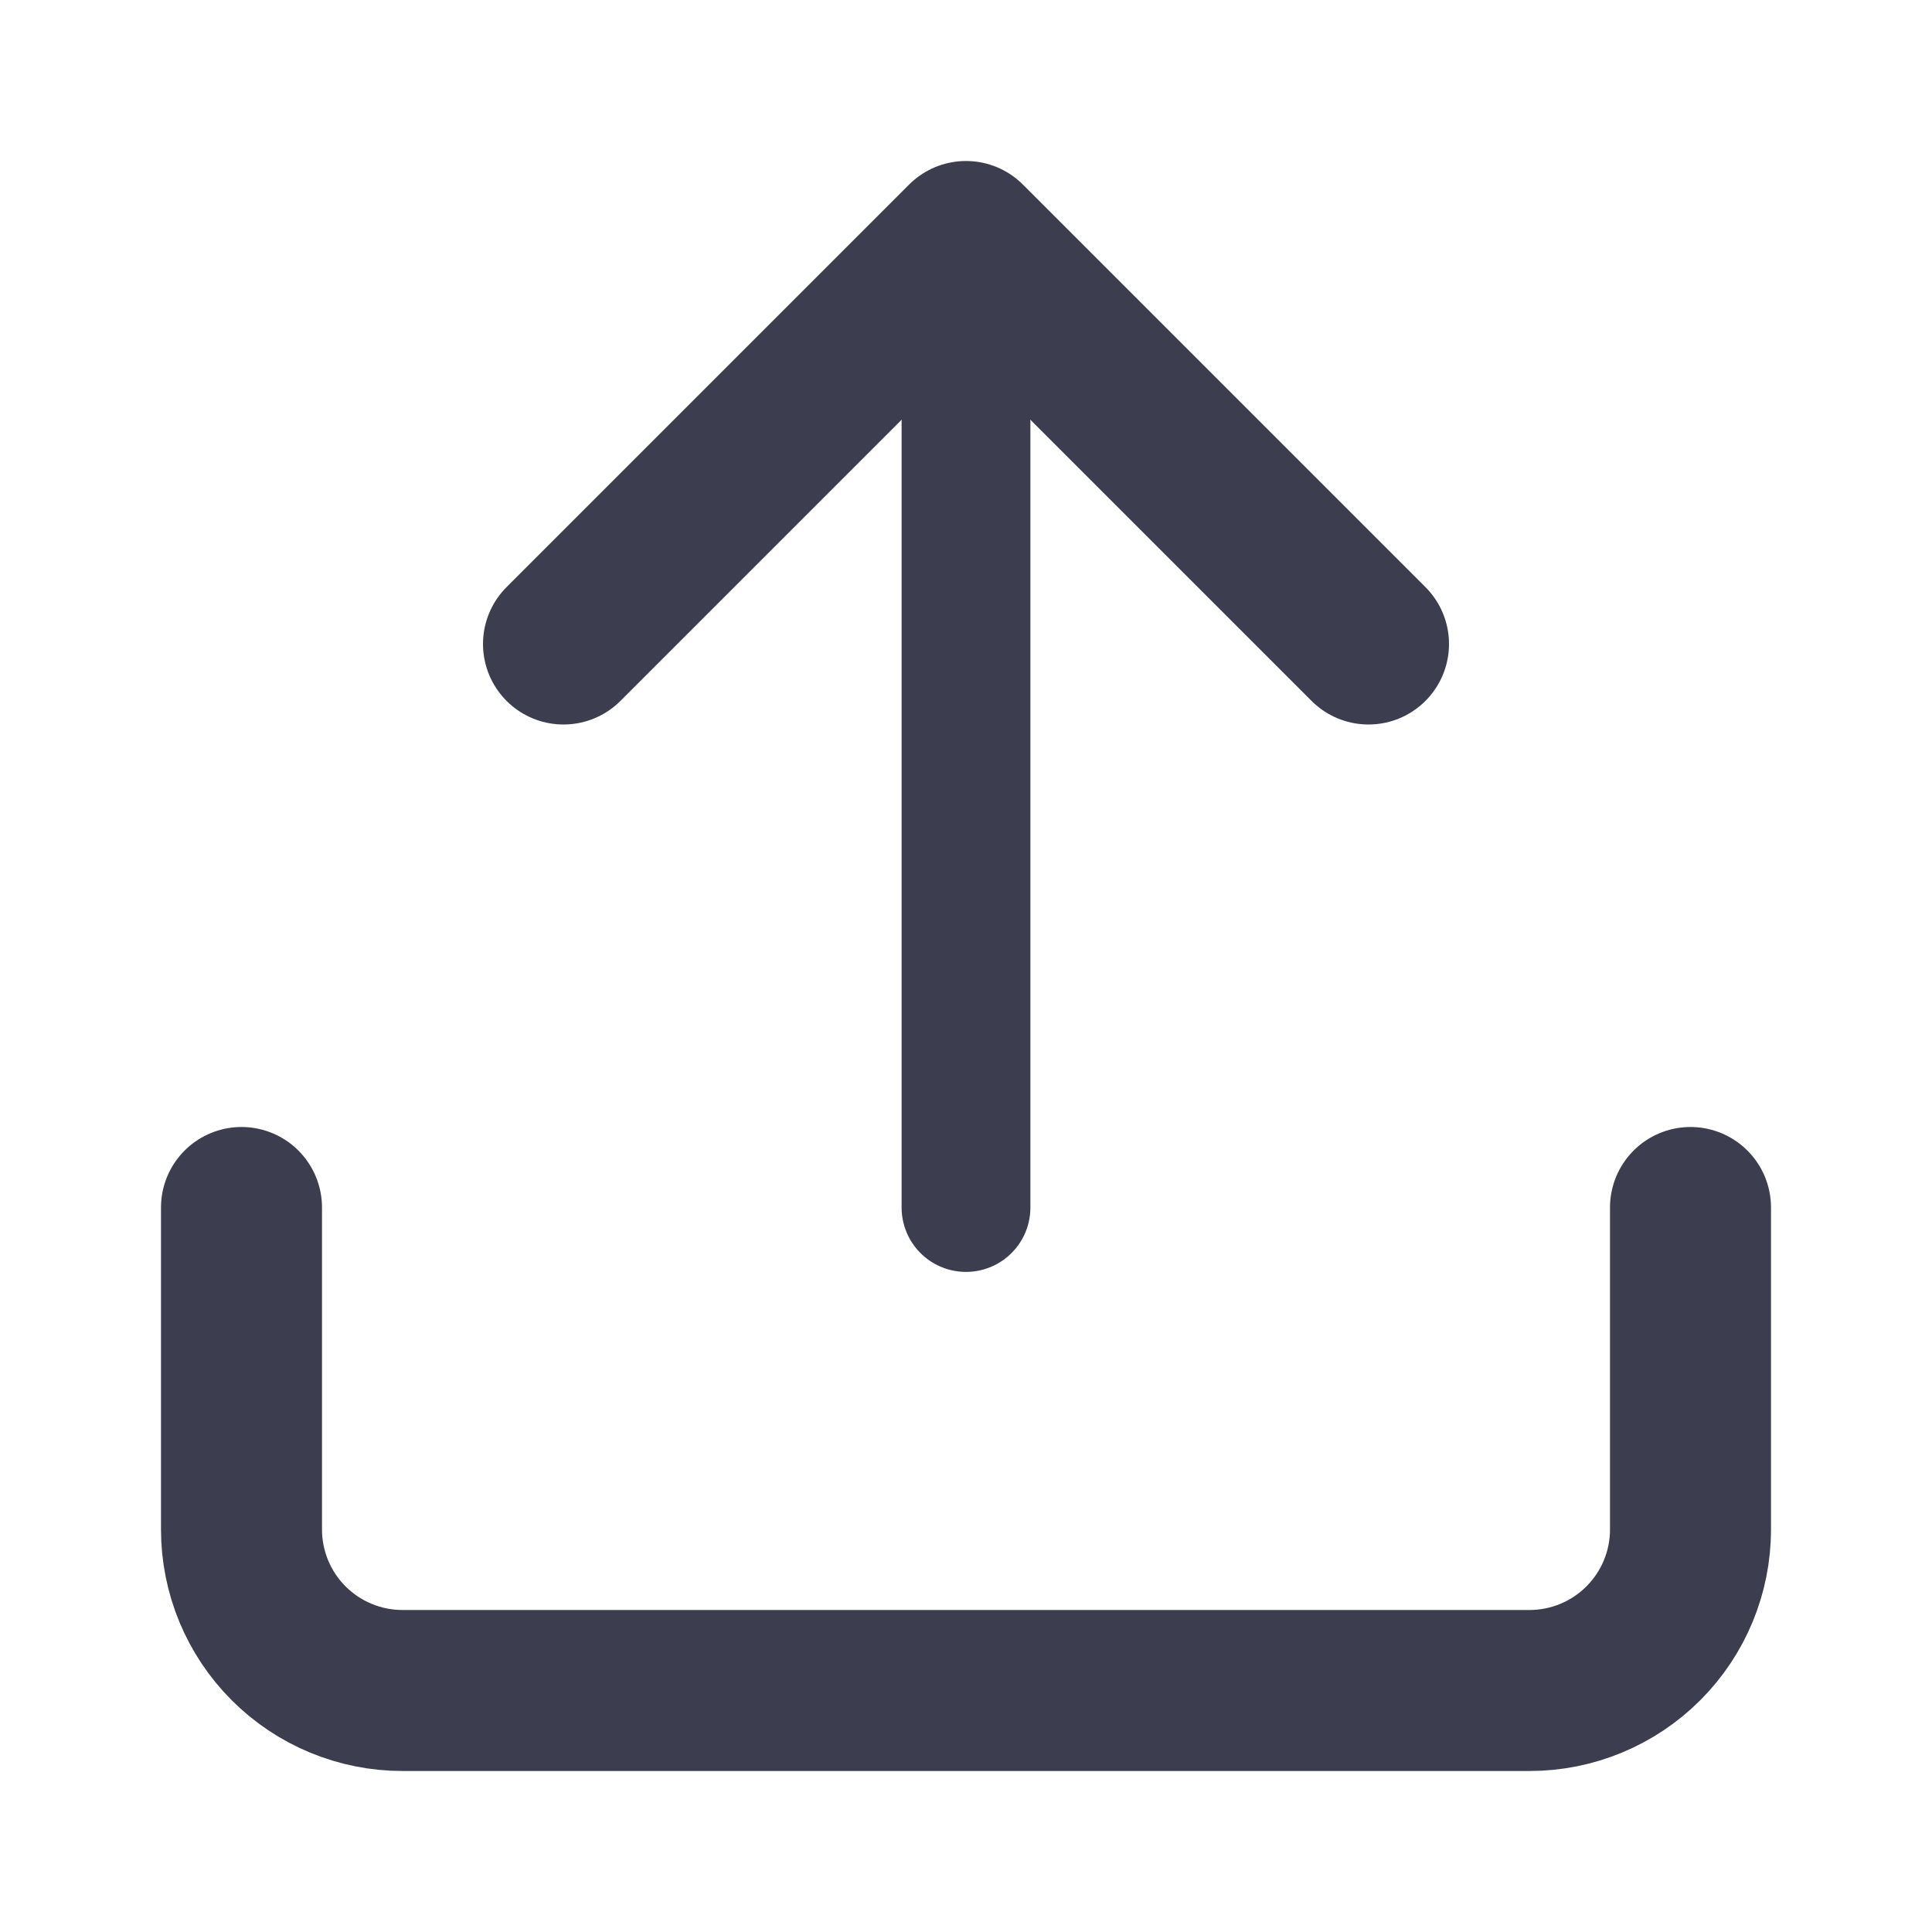
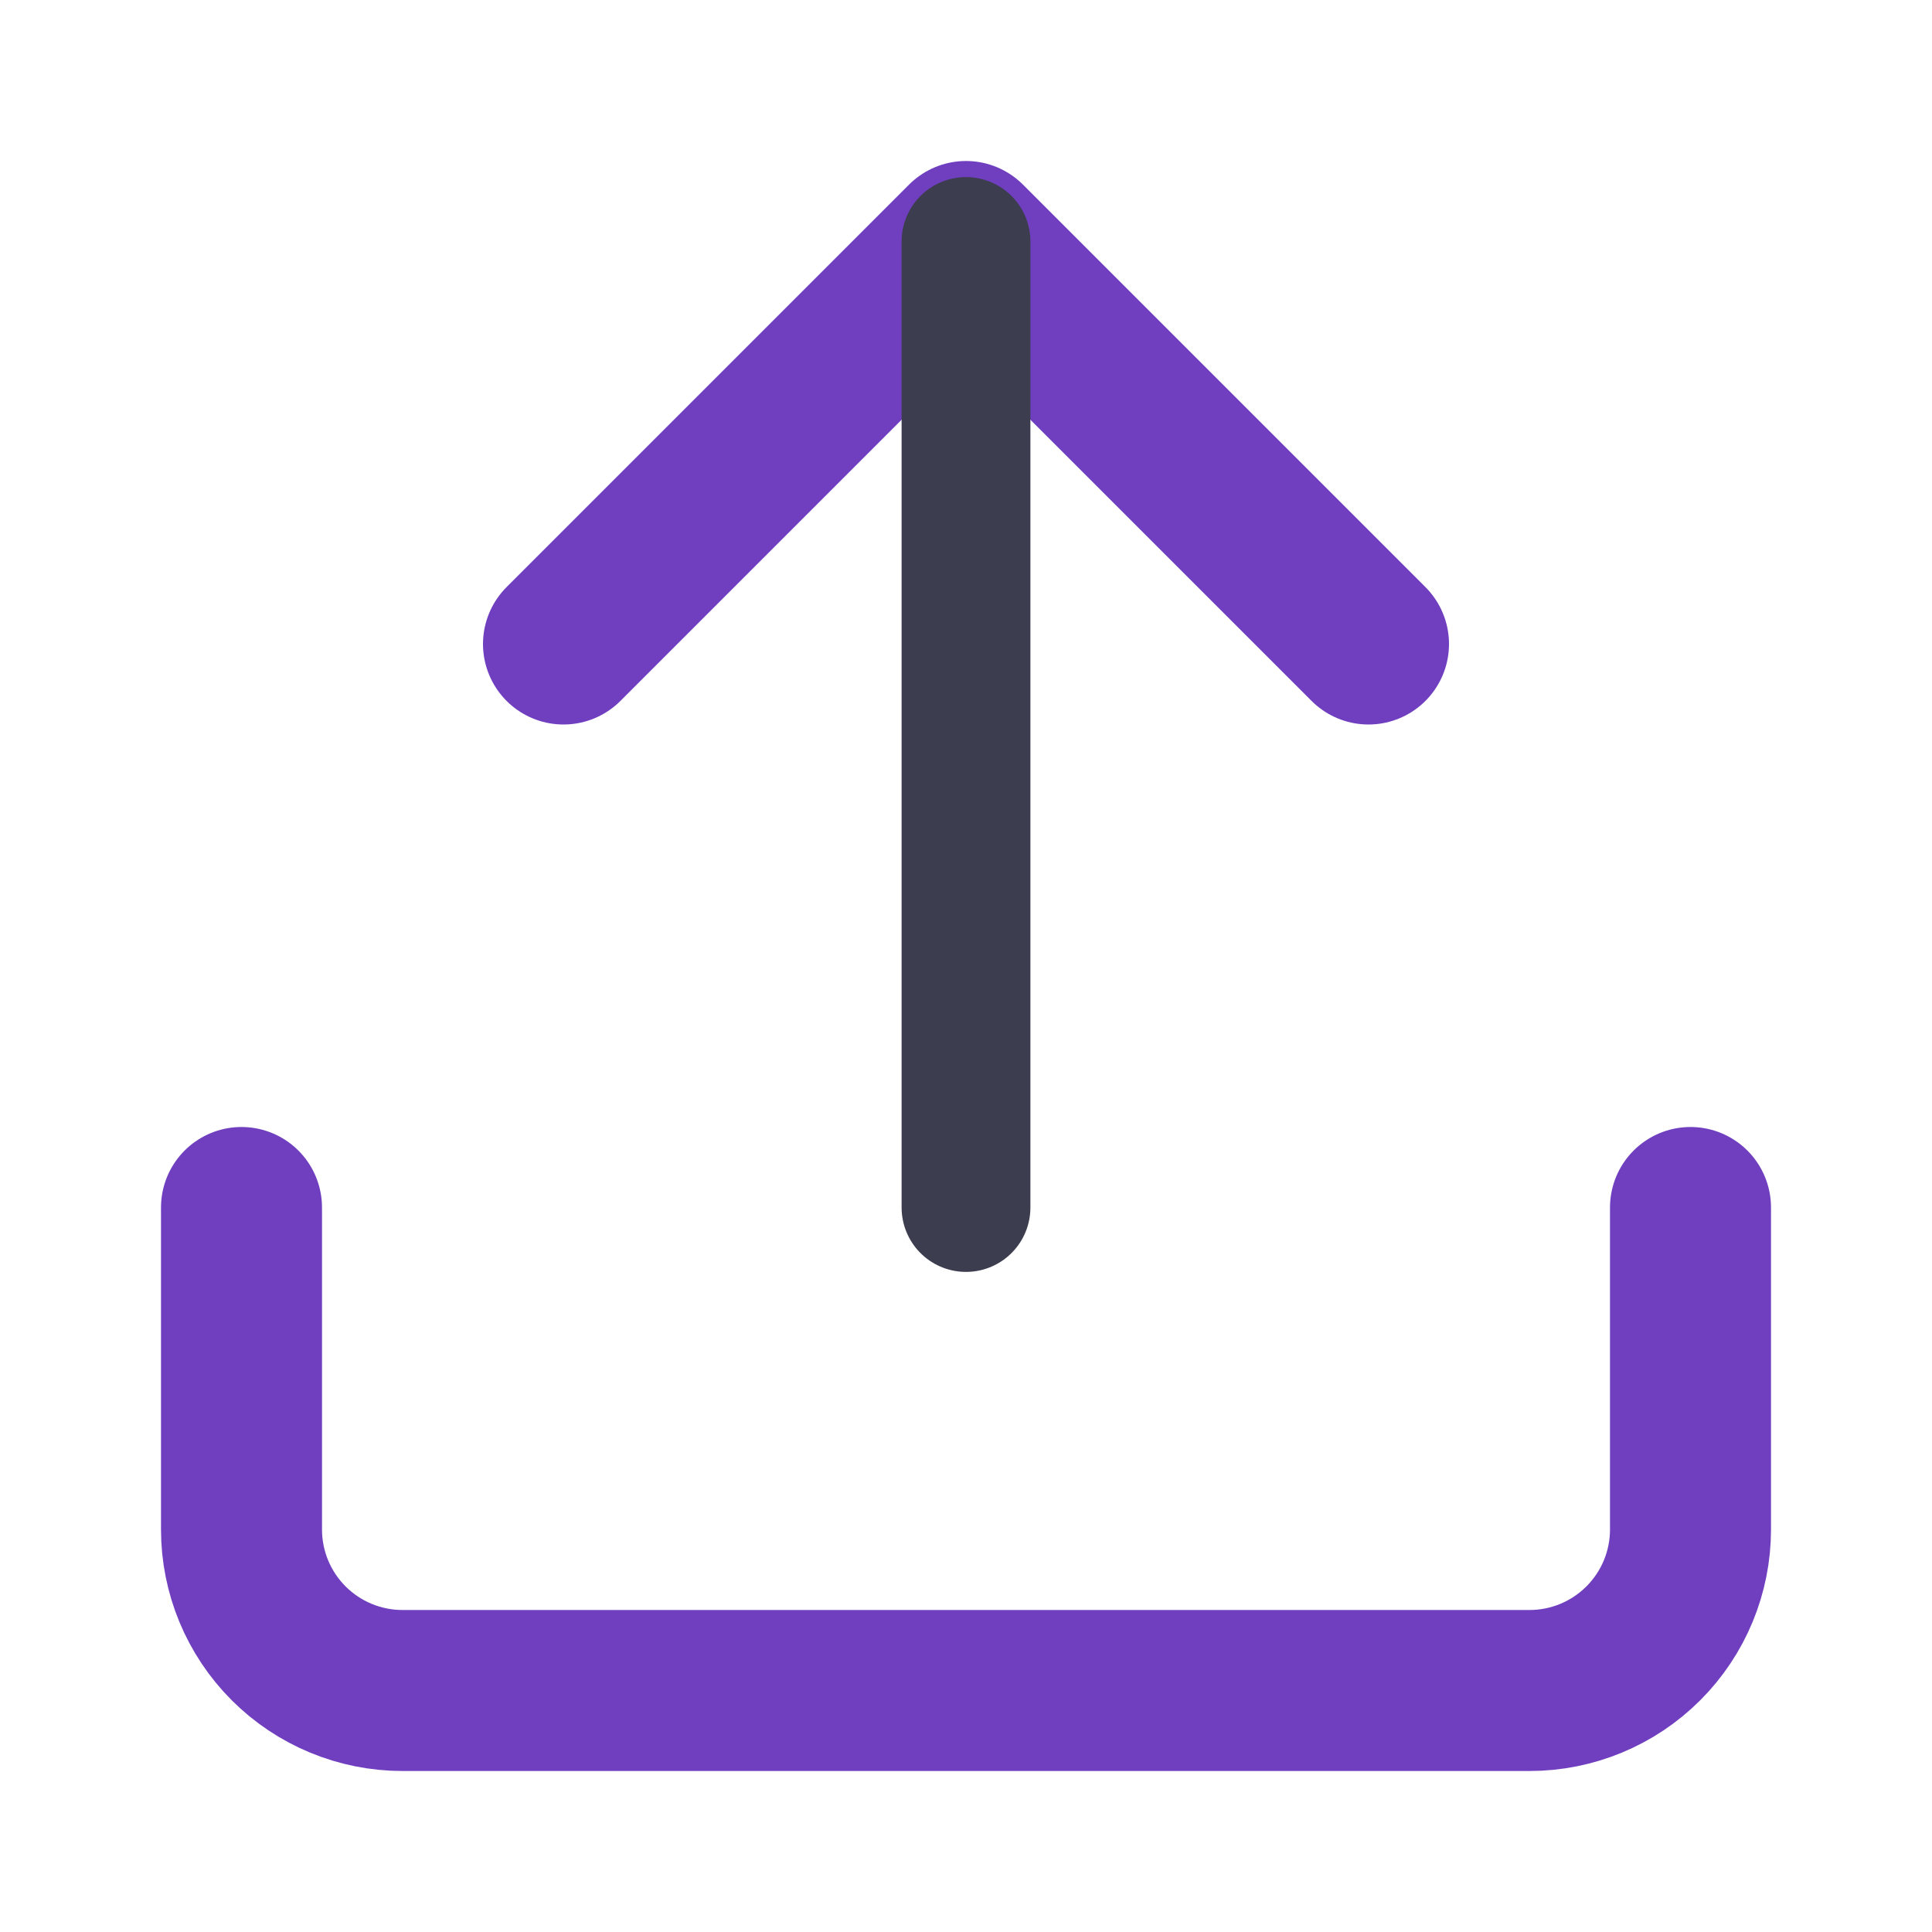
<svg xmlns="http://www.w3.org/2000/svg" width="60" height="60" viewBox="0 0 60 60" fill="none">
-   <path d="M52.5 37.5V47.5C52.5 48.826 51.973 50.098 51.035 51.035C50.098 51.973 48.826 52.5 47.5 52.5H12.5C11.174 52.5 9.902 51.973 8.964 51.035C8.027 50.098 7.5 48.826 7.5 47.5V37.5" stroke="#3C3D4E" stroke-width="5" stroke-linecap="round" stroke-linejoin="round" />
-   <path d="M42.5 20L30 7.5L17.5 20" stroke="#3C3D4E" stroke-width="5" stroke-linecap="round" stroke-linejoin="round" />
+   <path d="M52.5 37.5V47.5C52.5 48.826 51.973 50.098 51.035 51.035C50.098 51.973 48.826 52.5 47.5 52.5H12.5C11.174 52.5 9.902 51.973 8.964 51.035C8.027 50.098 7.5 48.826 7.5 47.5V37.5" stroke="#6F3FBF" stroke-width="5" stroke-linecap="round" stroke-linejoin="round" />
+   <path d="M42.5 20L30 7.5L17.5 20" stroke="#6F3FBF" stroke-width="5" stroke-linecap="round" stroke-linejoin="round" />
  <path d="M30 7.5V37.5" stroke="#3C3D4E" stroke-width="4" stroke-linecap="round" stroke-linejoin="round" />
</svg>
